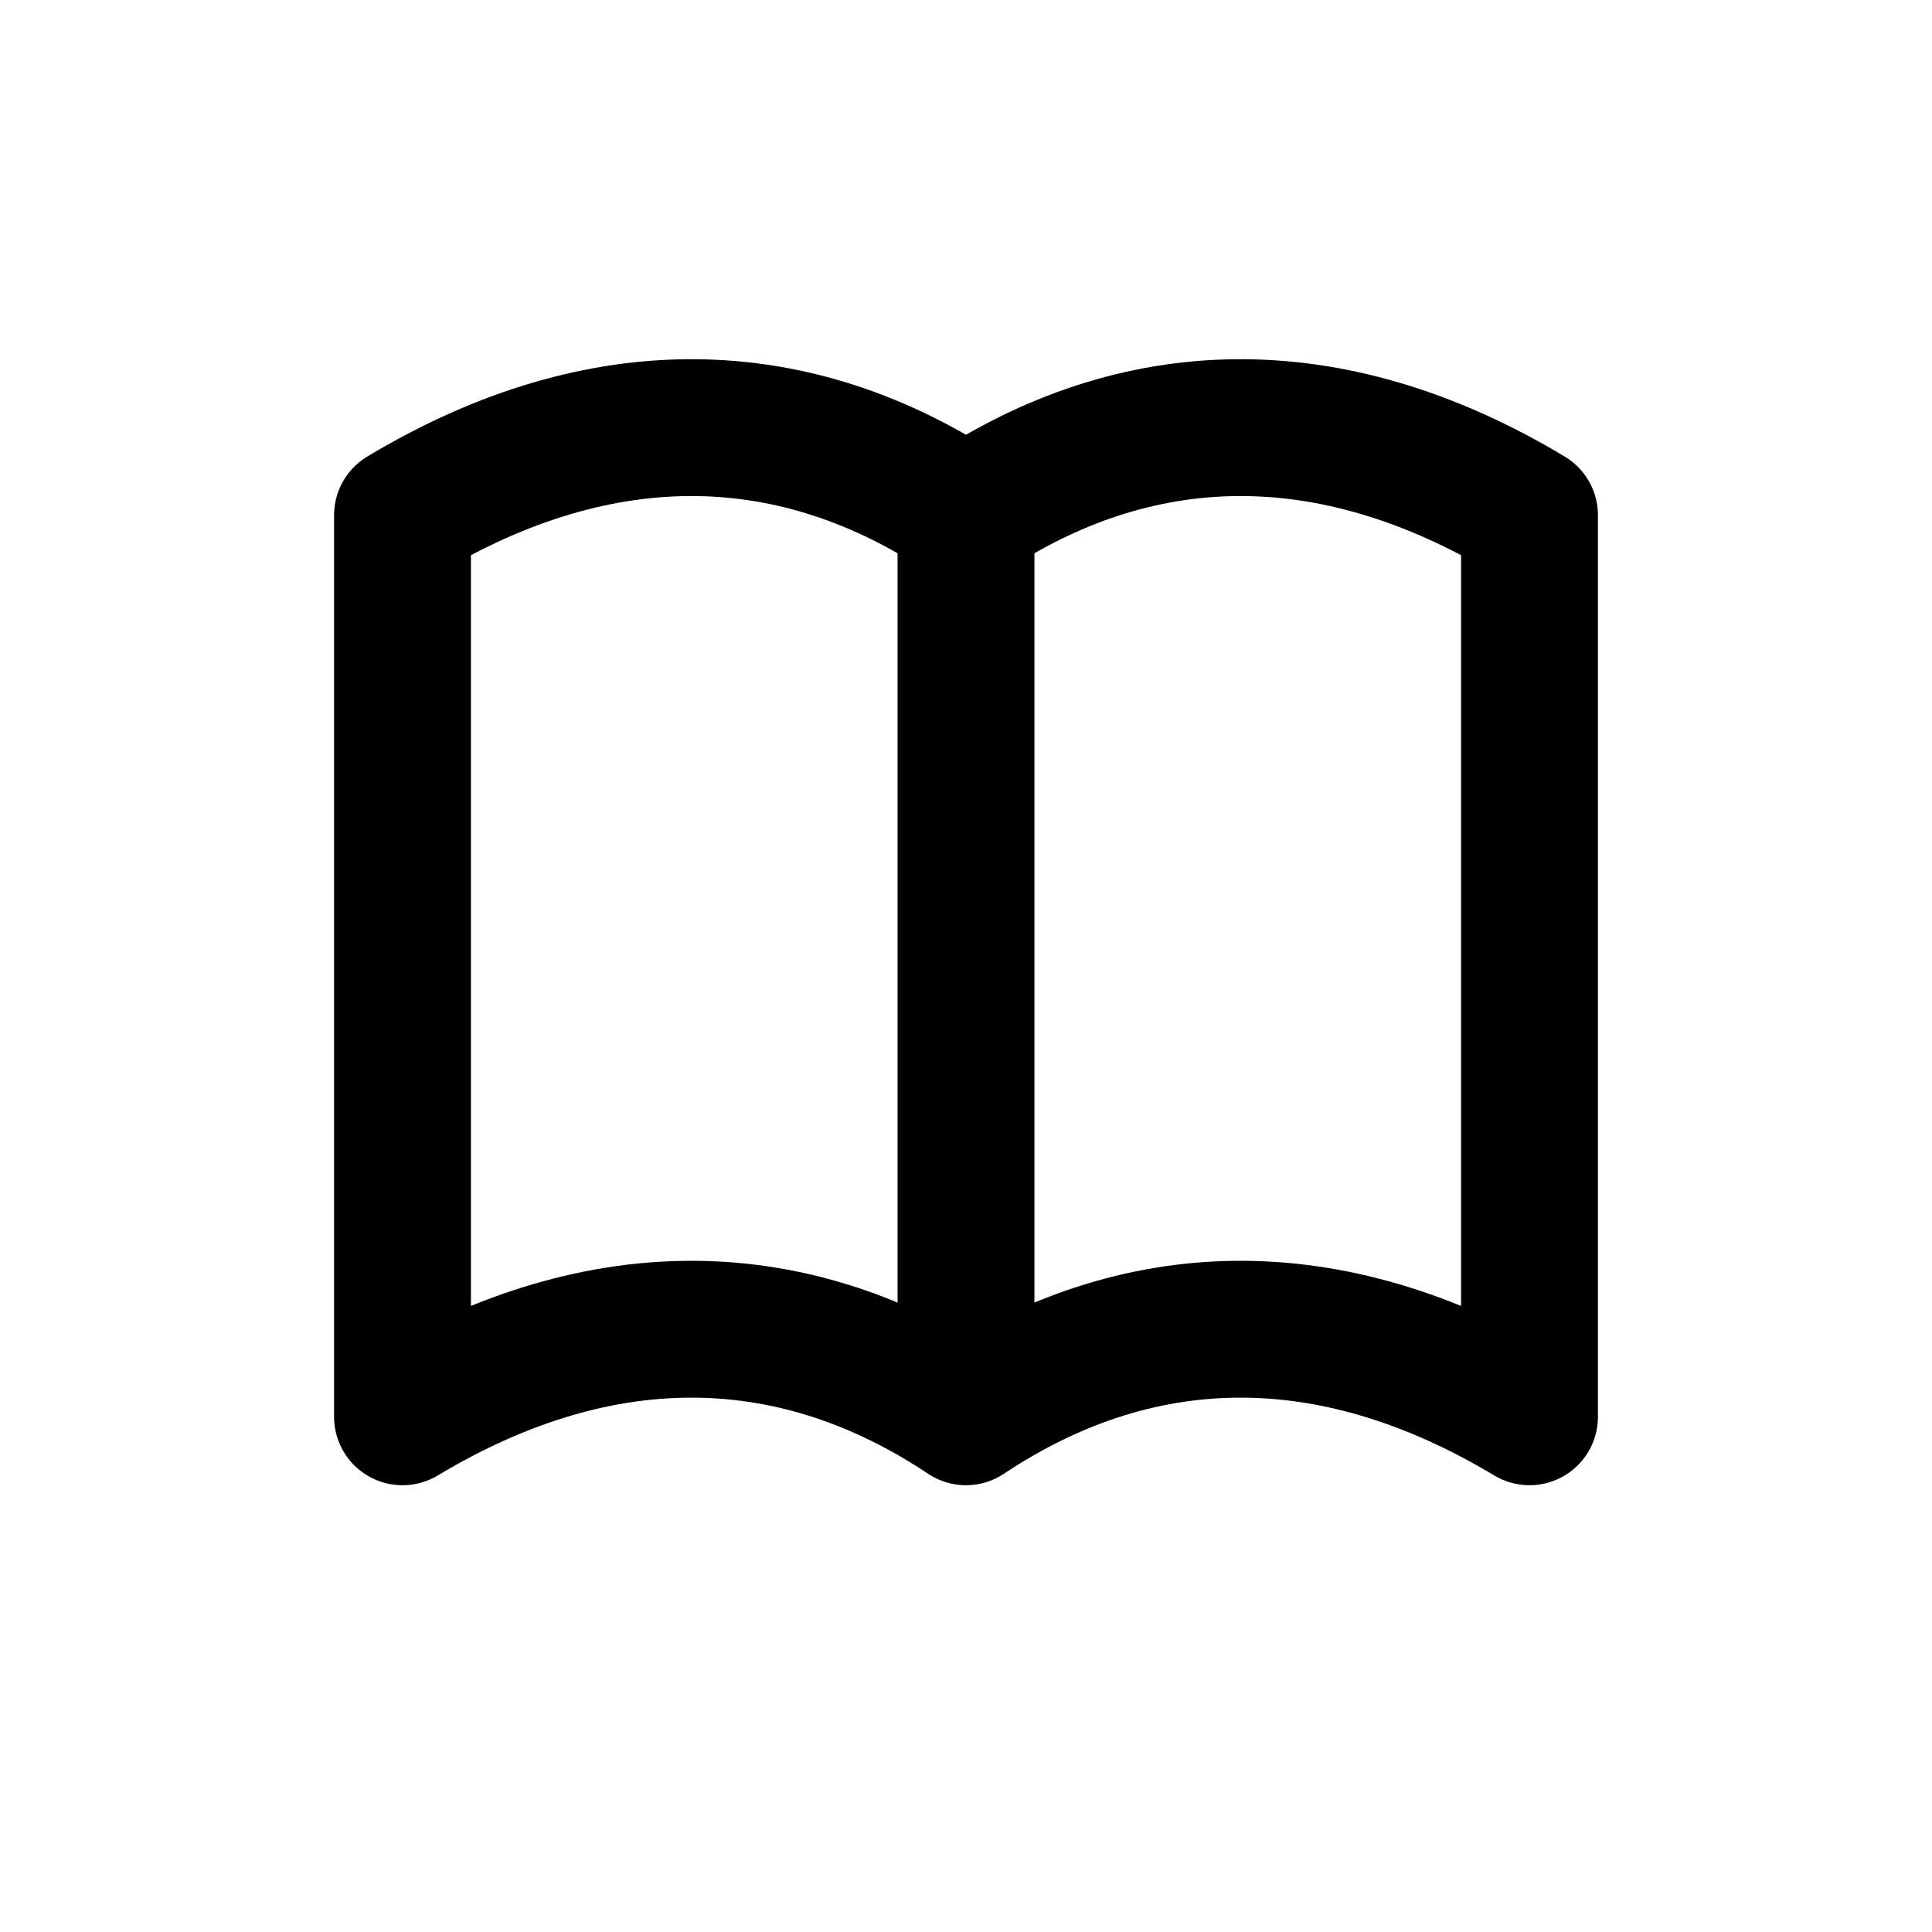
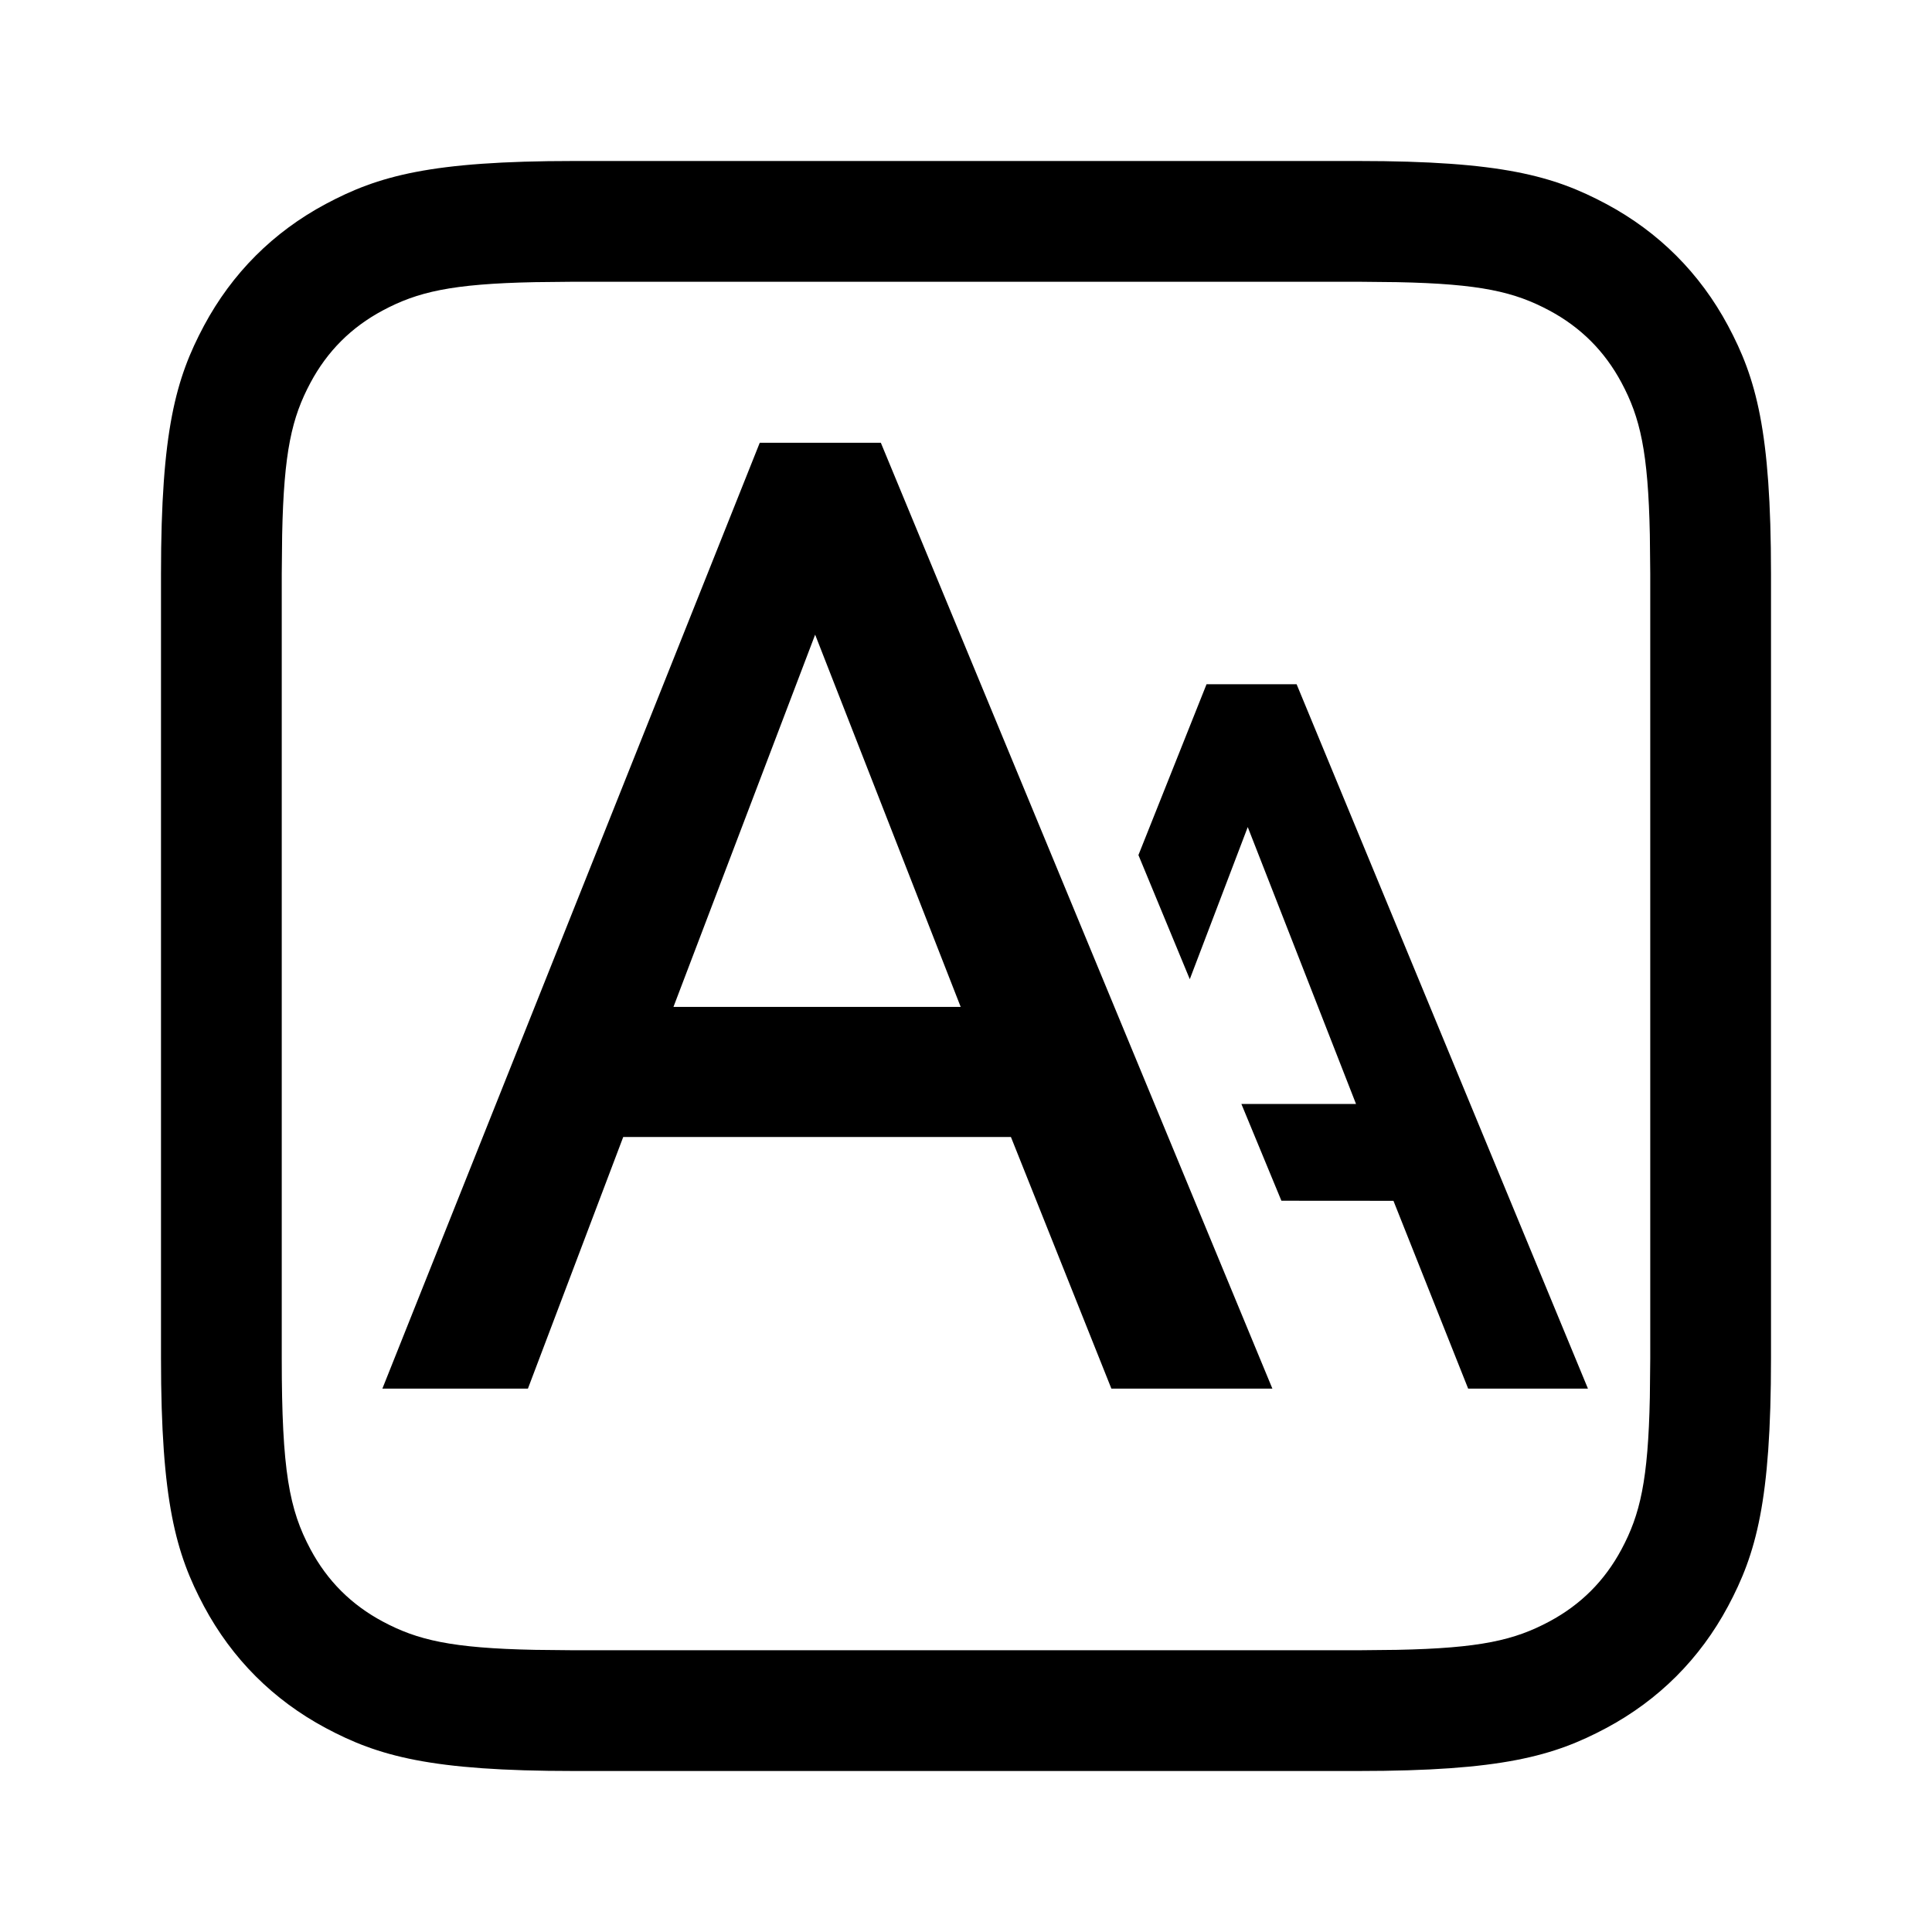
- <svg xmlns="http://www.w3.org/2000/svg" width="24" height="24" viewBox="0 0 24 24" fill="none">
-   <path d="M12 6.4c-2.1-1.4-4.5-1.5-7 0v11.2c2.5-1.5 4.9-1.4 7 0 2.1-1.4 4.5-1.5 7 0V6.4c-2.5-1.5-4.9-1.4-7 0Z" fill="none" stroke="currentColor" stroke-width="1.7" stroke-linejoin="round" />
-   <path d="M12 6.5v11" fill="none" stroke="currentColor" stroke-width="1.7" stroke-linecap="round" />
+ <svg xmlns="http://www.w3.org/2000/svg" width="24" height="24" viewBox="0 0 24 24">
+   <path d="M16.872,2 C18.655,2 19.302,2.186 19.954,2.534 C20.606,2.883 21.117,3.394 21.466,4.046 C21.814,4.698 22,5.345 22,7.128 L22,16.872 C22,18.655 21.814,19.302 21.466,19.954 C21.117,20.606 20.606,21.117 19.954,21.466 C19.302,21.814 18.655,22 16.872,22 L7.128,22 C5.345,22 4.698,21.814 4.046,21.466 C3.394,21.117 2.883,20.606 2.534,19.954 C2.186,19.302 2,18.655 2,16.872 L2,7.128 C2,5.345 2.186,4.698 2.534,4.046 C2.883,3.394 3.394,2.883 4.046,2.534 C4.698,2.186 5.345,2 7.128,2 L16.872,2 Z M16.872,3.5 L7.128,3.5 L6.644,3.505 C5.608,3.526 5.186,3.626 4.754,3.857 C4.363,4.066 4.066,4.363 3.857,4.754 C3.626,5.186 3.526,5.608 3.505,6.644 L3.5,7.128 L3.5,16.872 C3.5,18.271 3.593,18.752 3.857,19.246 C4.066,19.637 4.363,19.934 4.754,20.143 C5.186,20.374 5.608,20.474 6.644,20.495 L7.128,20.5 L16.872,20.5 L17.356,20.495 C18.392,20.474 18.814,20.374 19.246,20.143 C19.637,19.934 19.934,19.637 20.143,19.246 C20.374,18.814 20.474,18.392 20.495,17.356 L20.5,16.872 L20.5,7.128 L20.495,6.644 C20.474,5.608 20.374,5.186 20.143,4.754 C19.934,4.363 19.637,4.066 19.246,3.857 C18.814,3.626 18.392,3.526 17.356,3.505 L16.872,3.5 Z M16.107,8.5 L19.726,17.25 L18.238,17.25 L17.31,14.917 L15.918,14.916 L15.421,13.714 L16.845,13.714 L15.5,10.274 L14.78,12.164 L14.142,10.622 L14.988,8.5 L16.107,8.5 Z M10.942,5.5 L15.806,17.25 L13.806,17.25 L12.558,14.124 L7.742,14.124 L6.558,17.25 L4.75,17.25 L9.438,5.5 L10.942,5.5 Z M10.126,7.884 L8.366,12.508 L11.934,12.508 L10.126,7.884 Z" fill-rule="nonzero" fill="currentColor" />
</svg>
